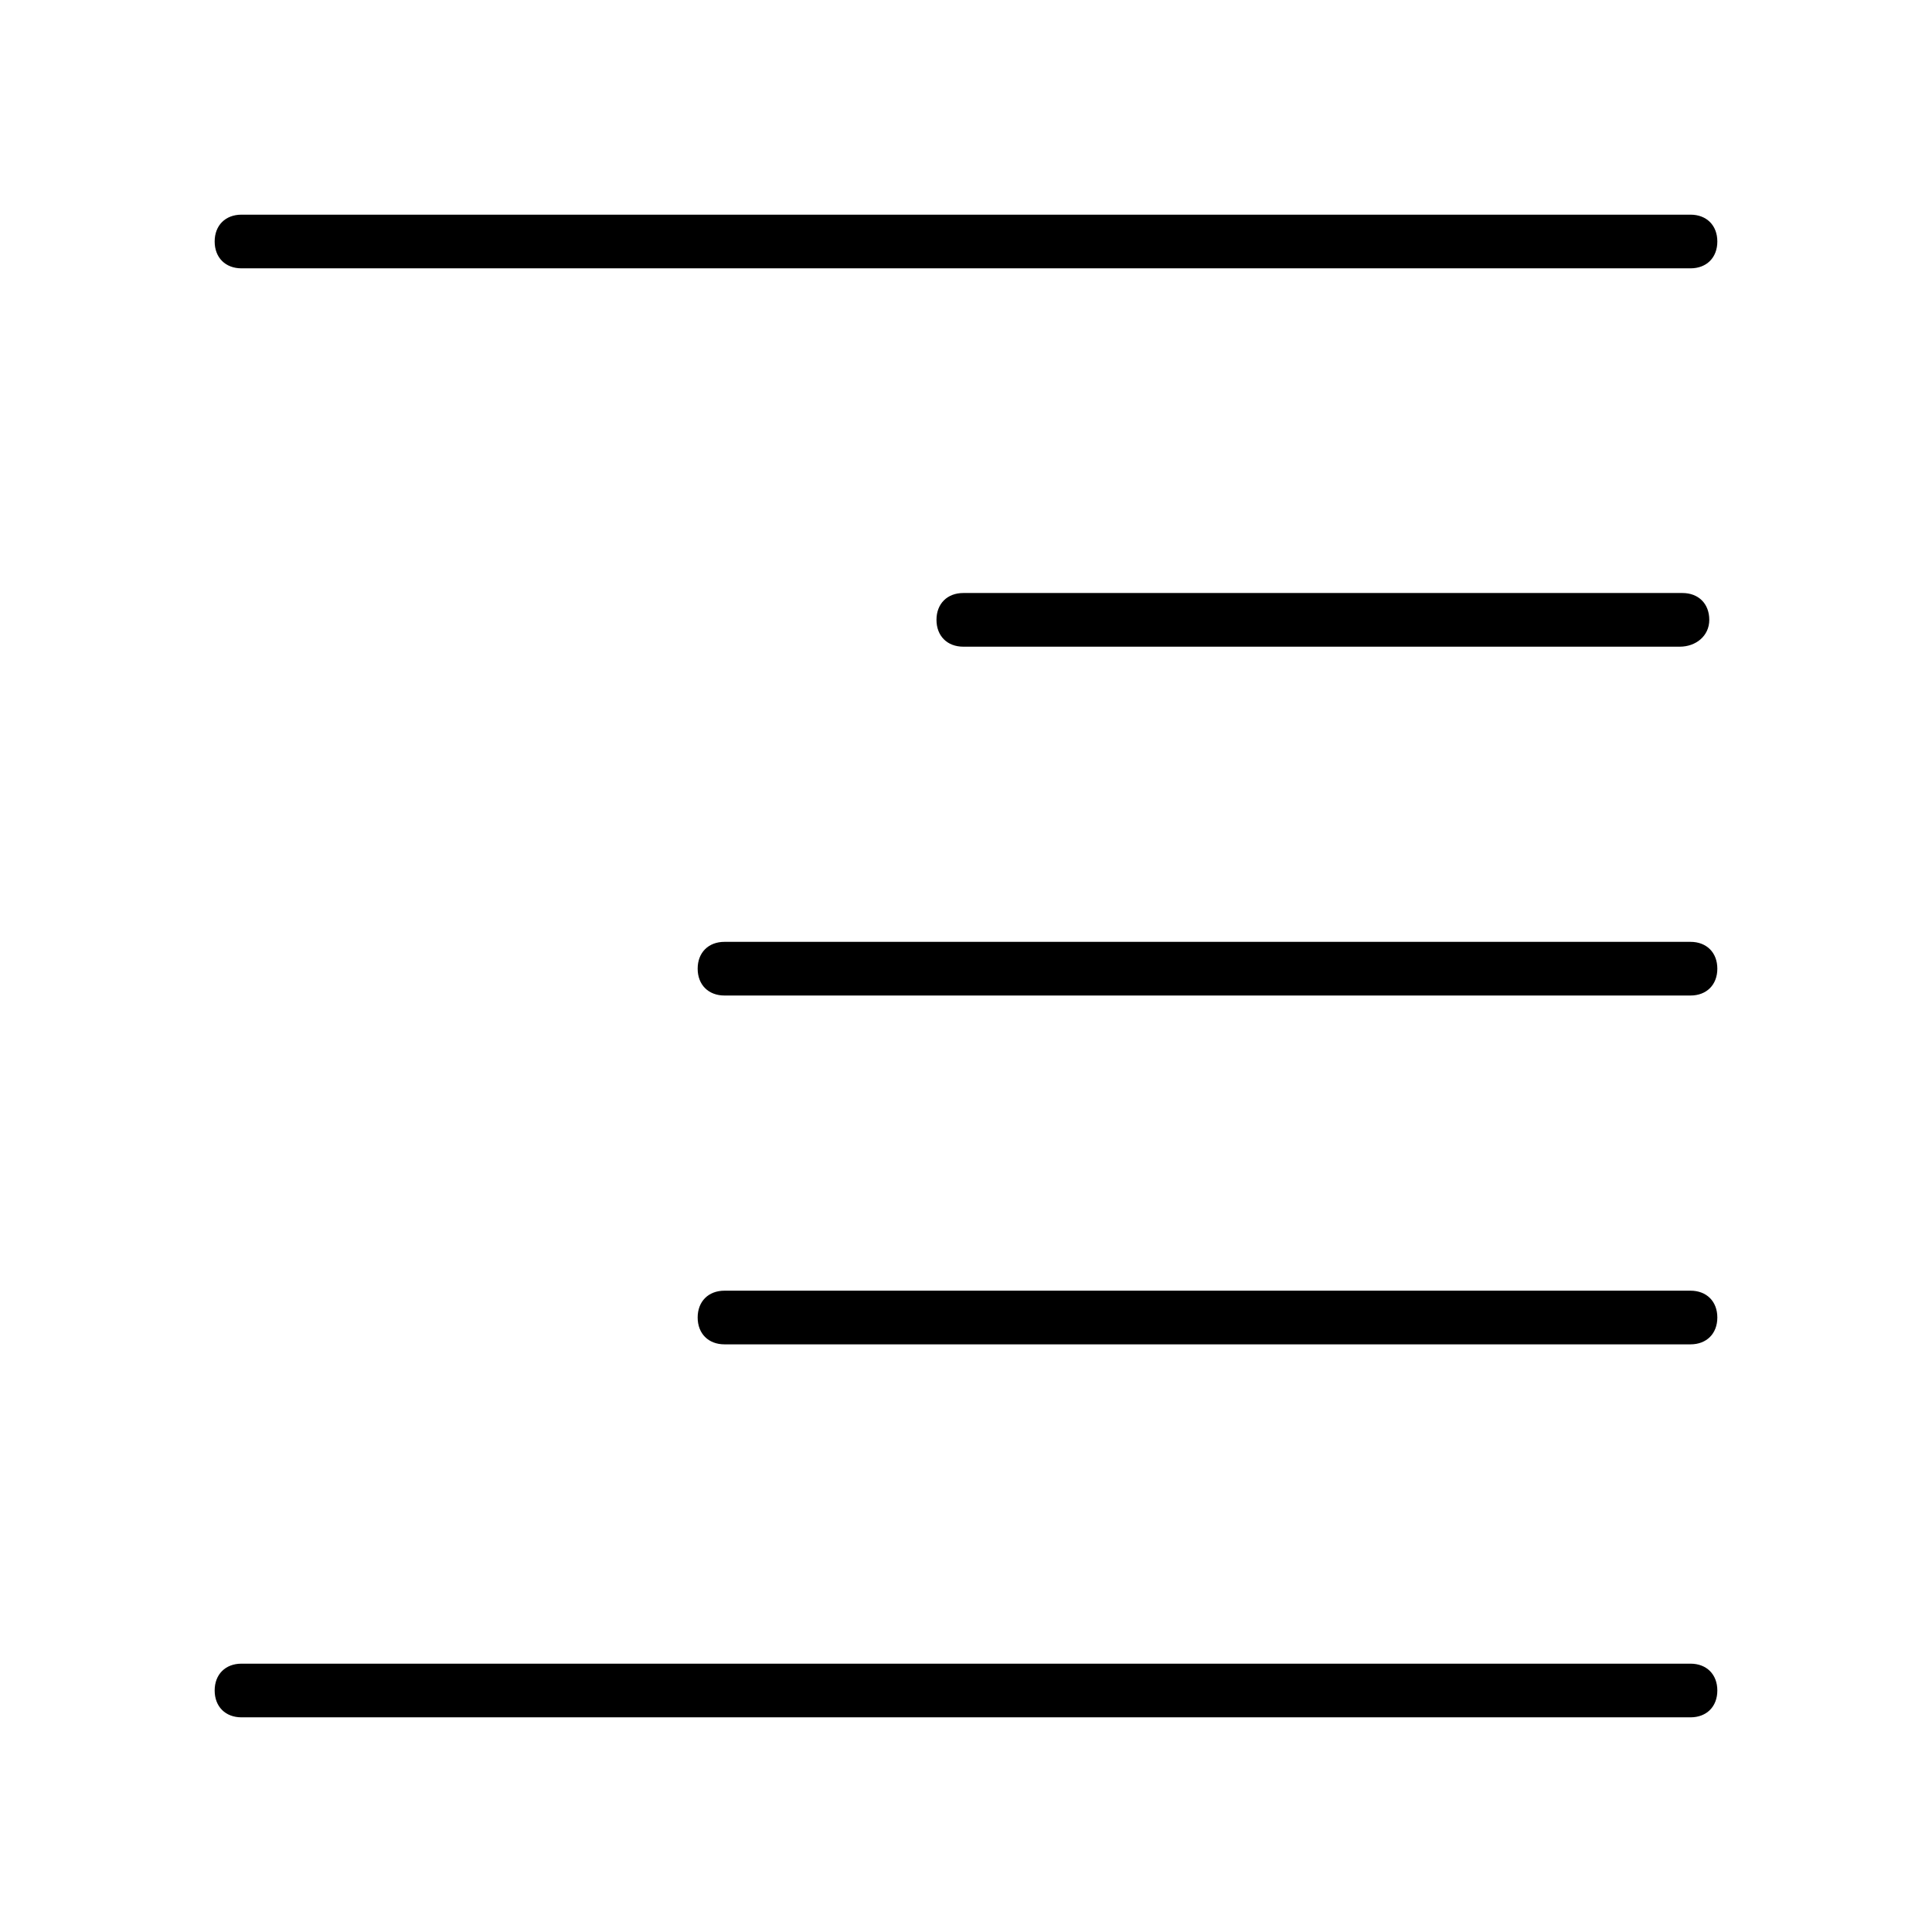
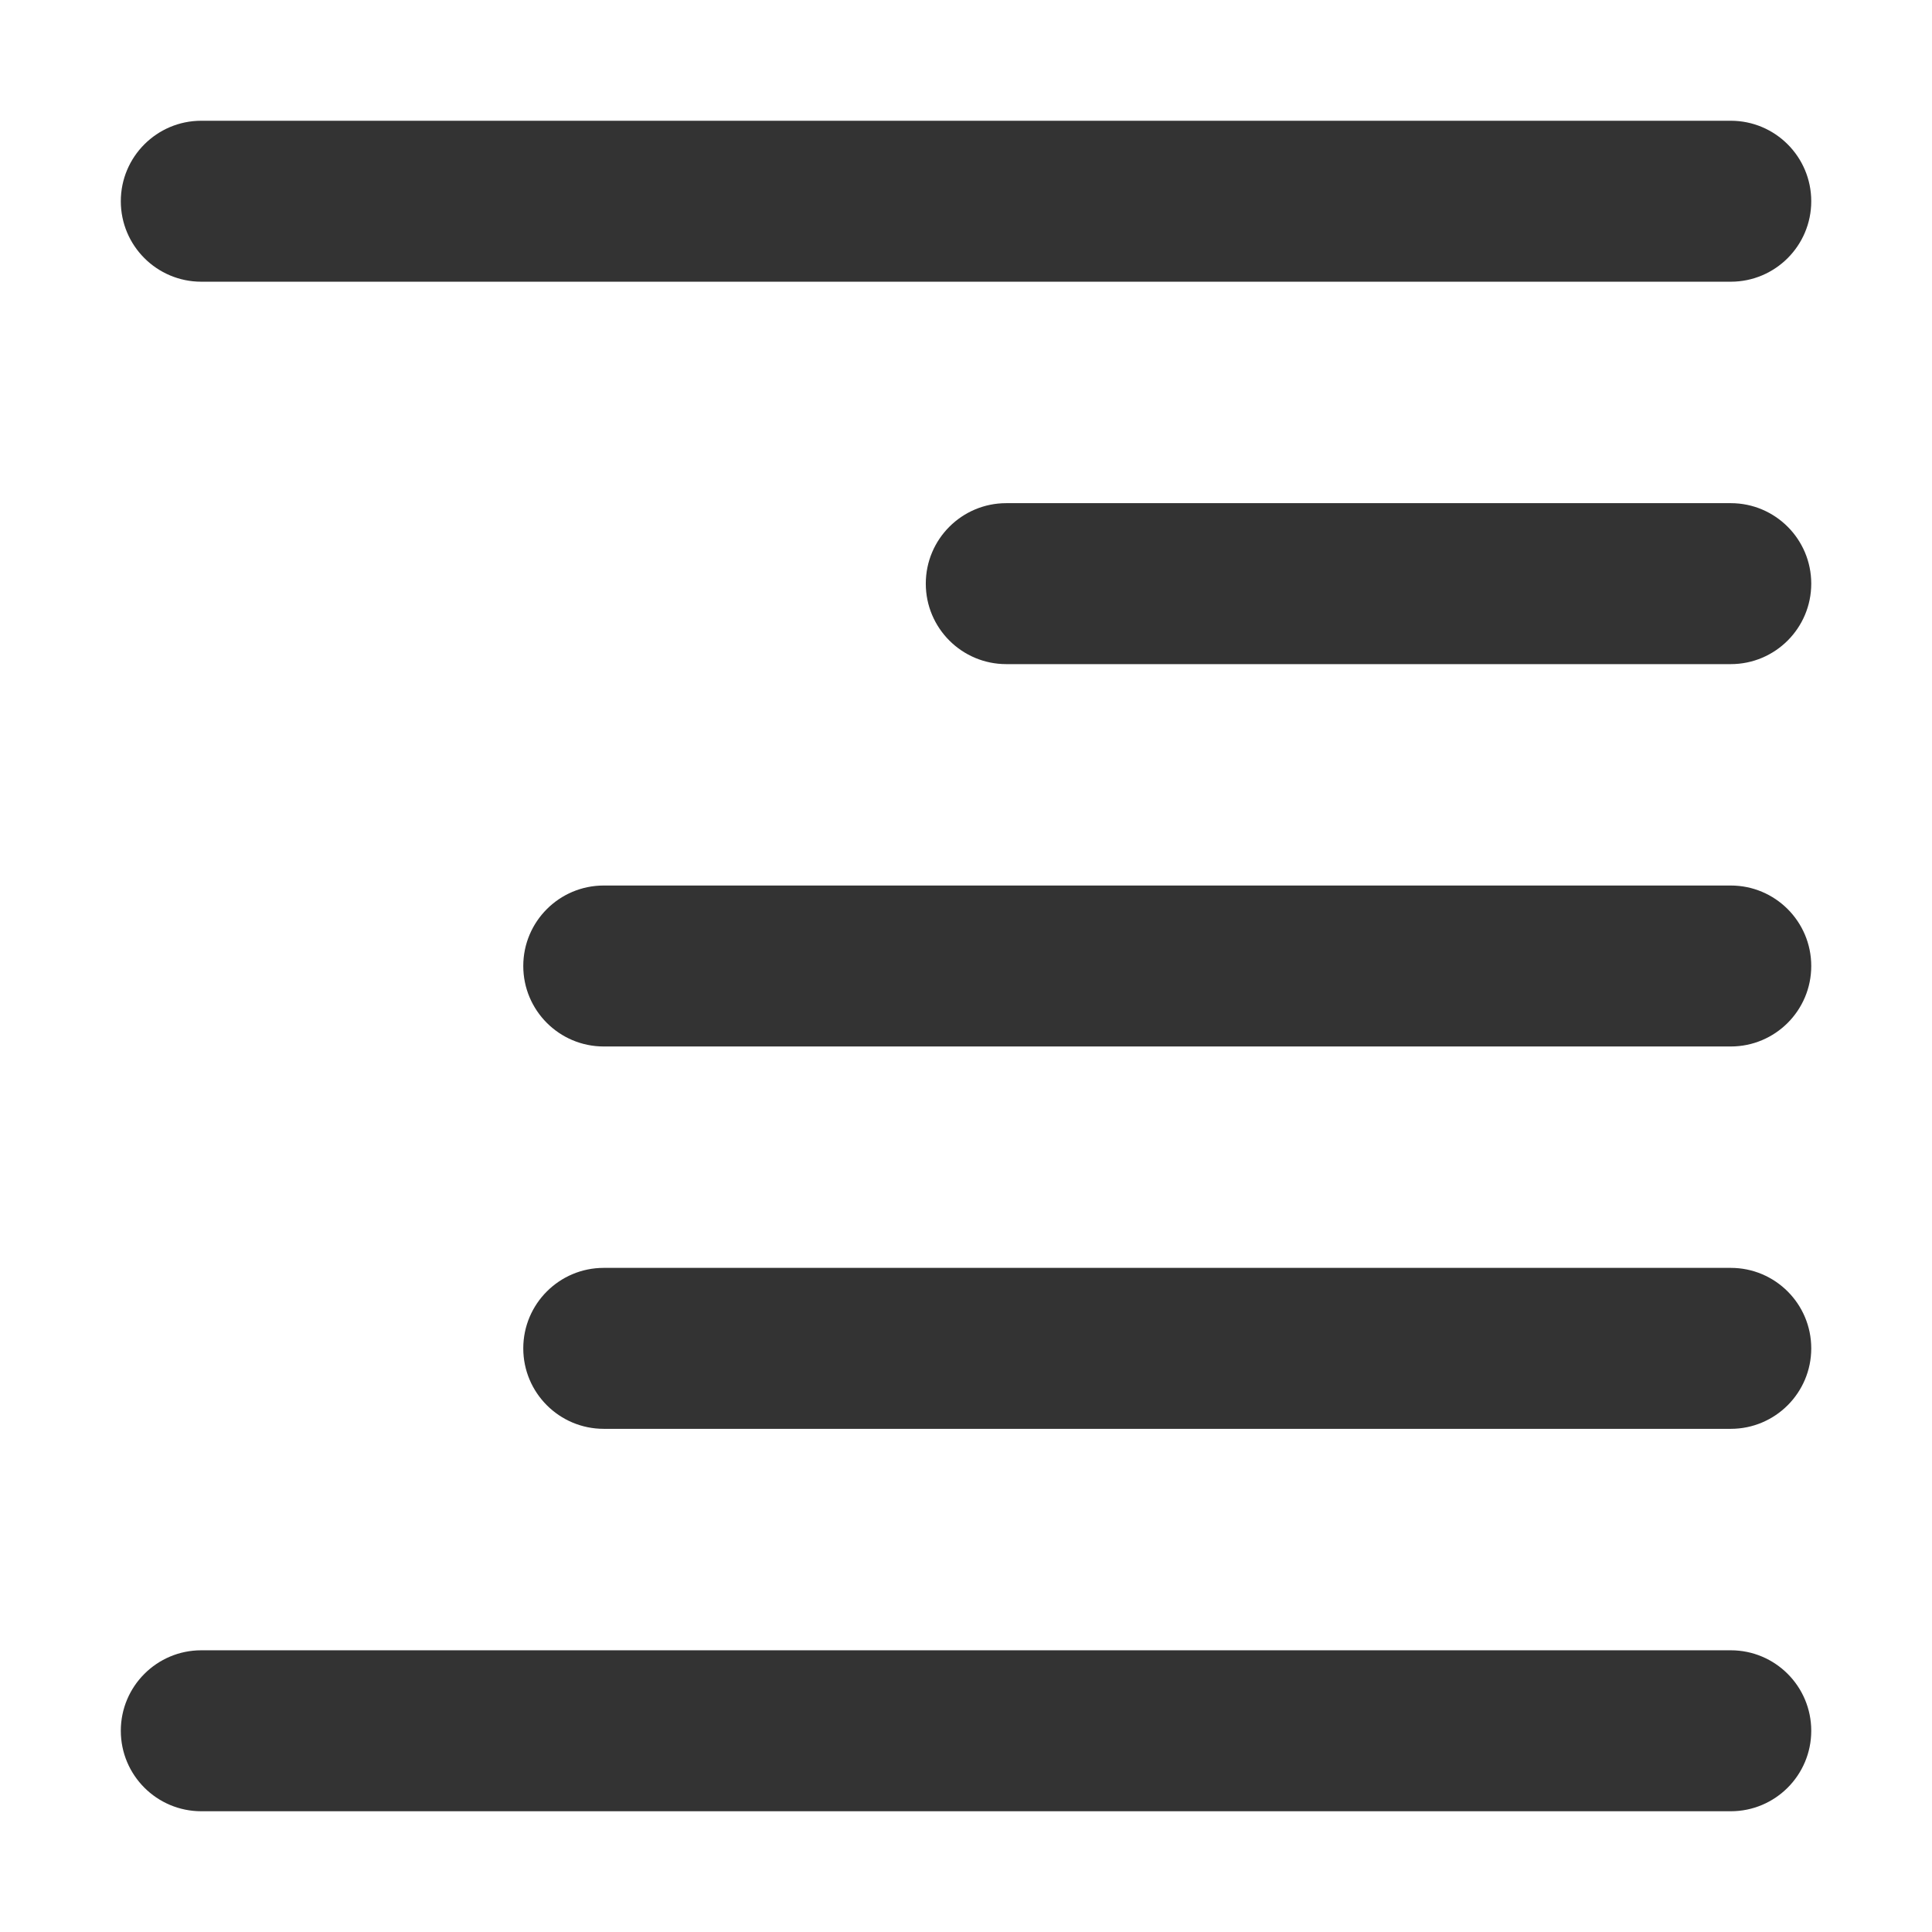
- <svg xmlns="http://www.w3.org/2000/svg" version="1.1" id="Layer_1" x="0px" y="0px" viewBox="0 0 72 72" style="enable-background:new 0 0 72 72;" xml:space="preserve">
-   <g>
-     <g>
-       <path d="M63,64H9c-0.6,0-1-0.4-1-1s0.4-1,1-1h54c0.6,0,1,0.4,1,1S63.6,64,63,64z" />
-     </g>
-     <g>
-       <path d="M63,50.1H27c-0.6,0-1-0.4-1-1s0.4-1,1-1h36c0.6,0,1,0.4,1,1S63.6,50.1,63,50.1z" />
-     </g>
-     <g>
-       <path d="M63,37.1H27c-0.6,0-1-0.4-1-1s0.4-1,1-1h36c0.6,0,1,0.4,1,1S63.6,37.1,63,37.1z" />
-     </g>
-     <g>
-       <path d="M62.6,24.1H35.9c-0.6,0-1-0.4-1-1s0.4-1,1-1h26.8c0.6,0,1,0.4,1,1S63.2,24.1,62.6,24.1z" />
-     </g>
-     <g>
-       <path d="M63,10H9c-0.6,0-1-0.4-1-1s0.4-1,1-1h54c0.6,0,1,0.4,1,1S63.6,10,63,10z" />
-     </g>
-   </g>
+ <svg xmlns="http://www.w3.org/2000/svg" version="1.1" width="32" height="32" viewBox="0 0 32 32">
+   <path fill="#333" d="M28.667 30h-25.333c-0.736 0-1.333-0.597-1.333-1.333s0.597-1.333 1.333-1.333v0h25.333c0.736 0 1.333 0.597 1.333 1.333s-0.597 1.333-1.333 1.333v0zM30 22.333c0-0.736-0.597-1.333-1.333-1.333v0h-18.667c-0.736 0-1.333 0.597-1.333 1.333s0.597 1.333 1.333 1.333v0h18.667c0.736 0 1.333-0.597 1.333-1.333v0zM30 16c0-0.736-0.597-1.333-1.333-1.333v0h-18.667c-0.736 0-1.333 0.597-1.333 1.333s0.597 1.333 1.333 1.333v0h18.667c0.736 0 1.333-0.597 1.333-1.333v0zM30 9.667c0-0.736-0.597-1.333-1.333-1.333v0h-12c-0.736 0-1.333 0.597-1.333 1.333s0.597 1.333 1.333 1.333v0h12c0.736 0 1.333-0.597 1.333-1.333v0zM30 3.333c0-0.736-0.597-1.333-1.333-1.333v0h-25.333c-0.736 0-1.333 0.597-1.333 1.333s0.597 1.333 1.333 1.333v0h25.333c0.736 0 1.333-0.597 1.333-1.333v0z" />
</svg>
